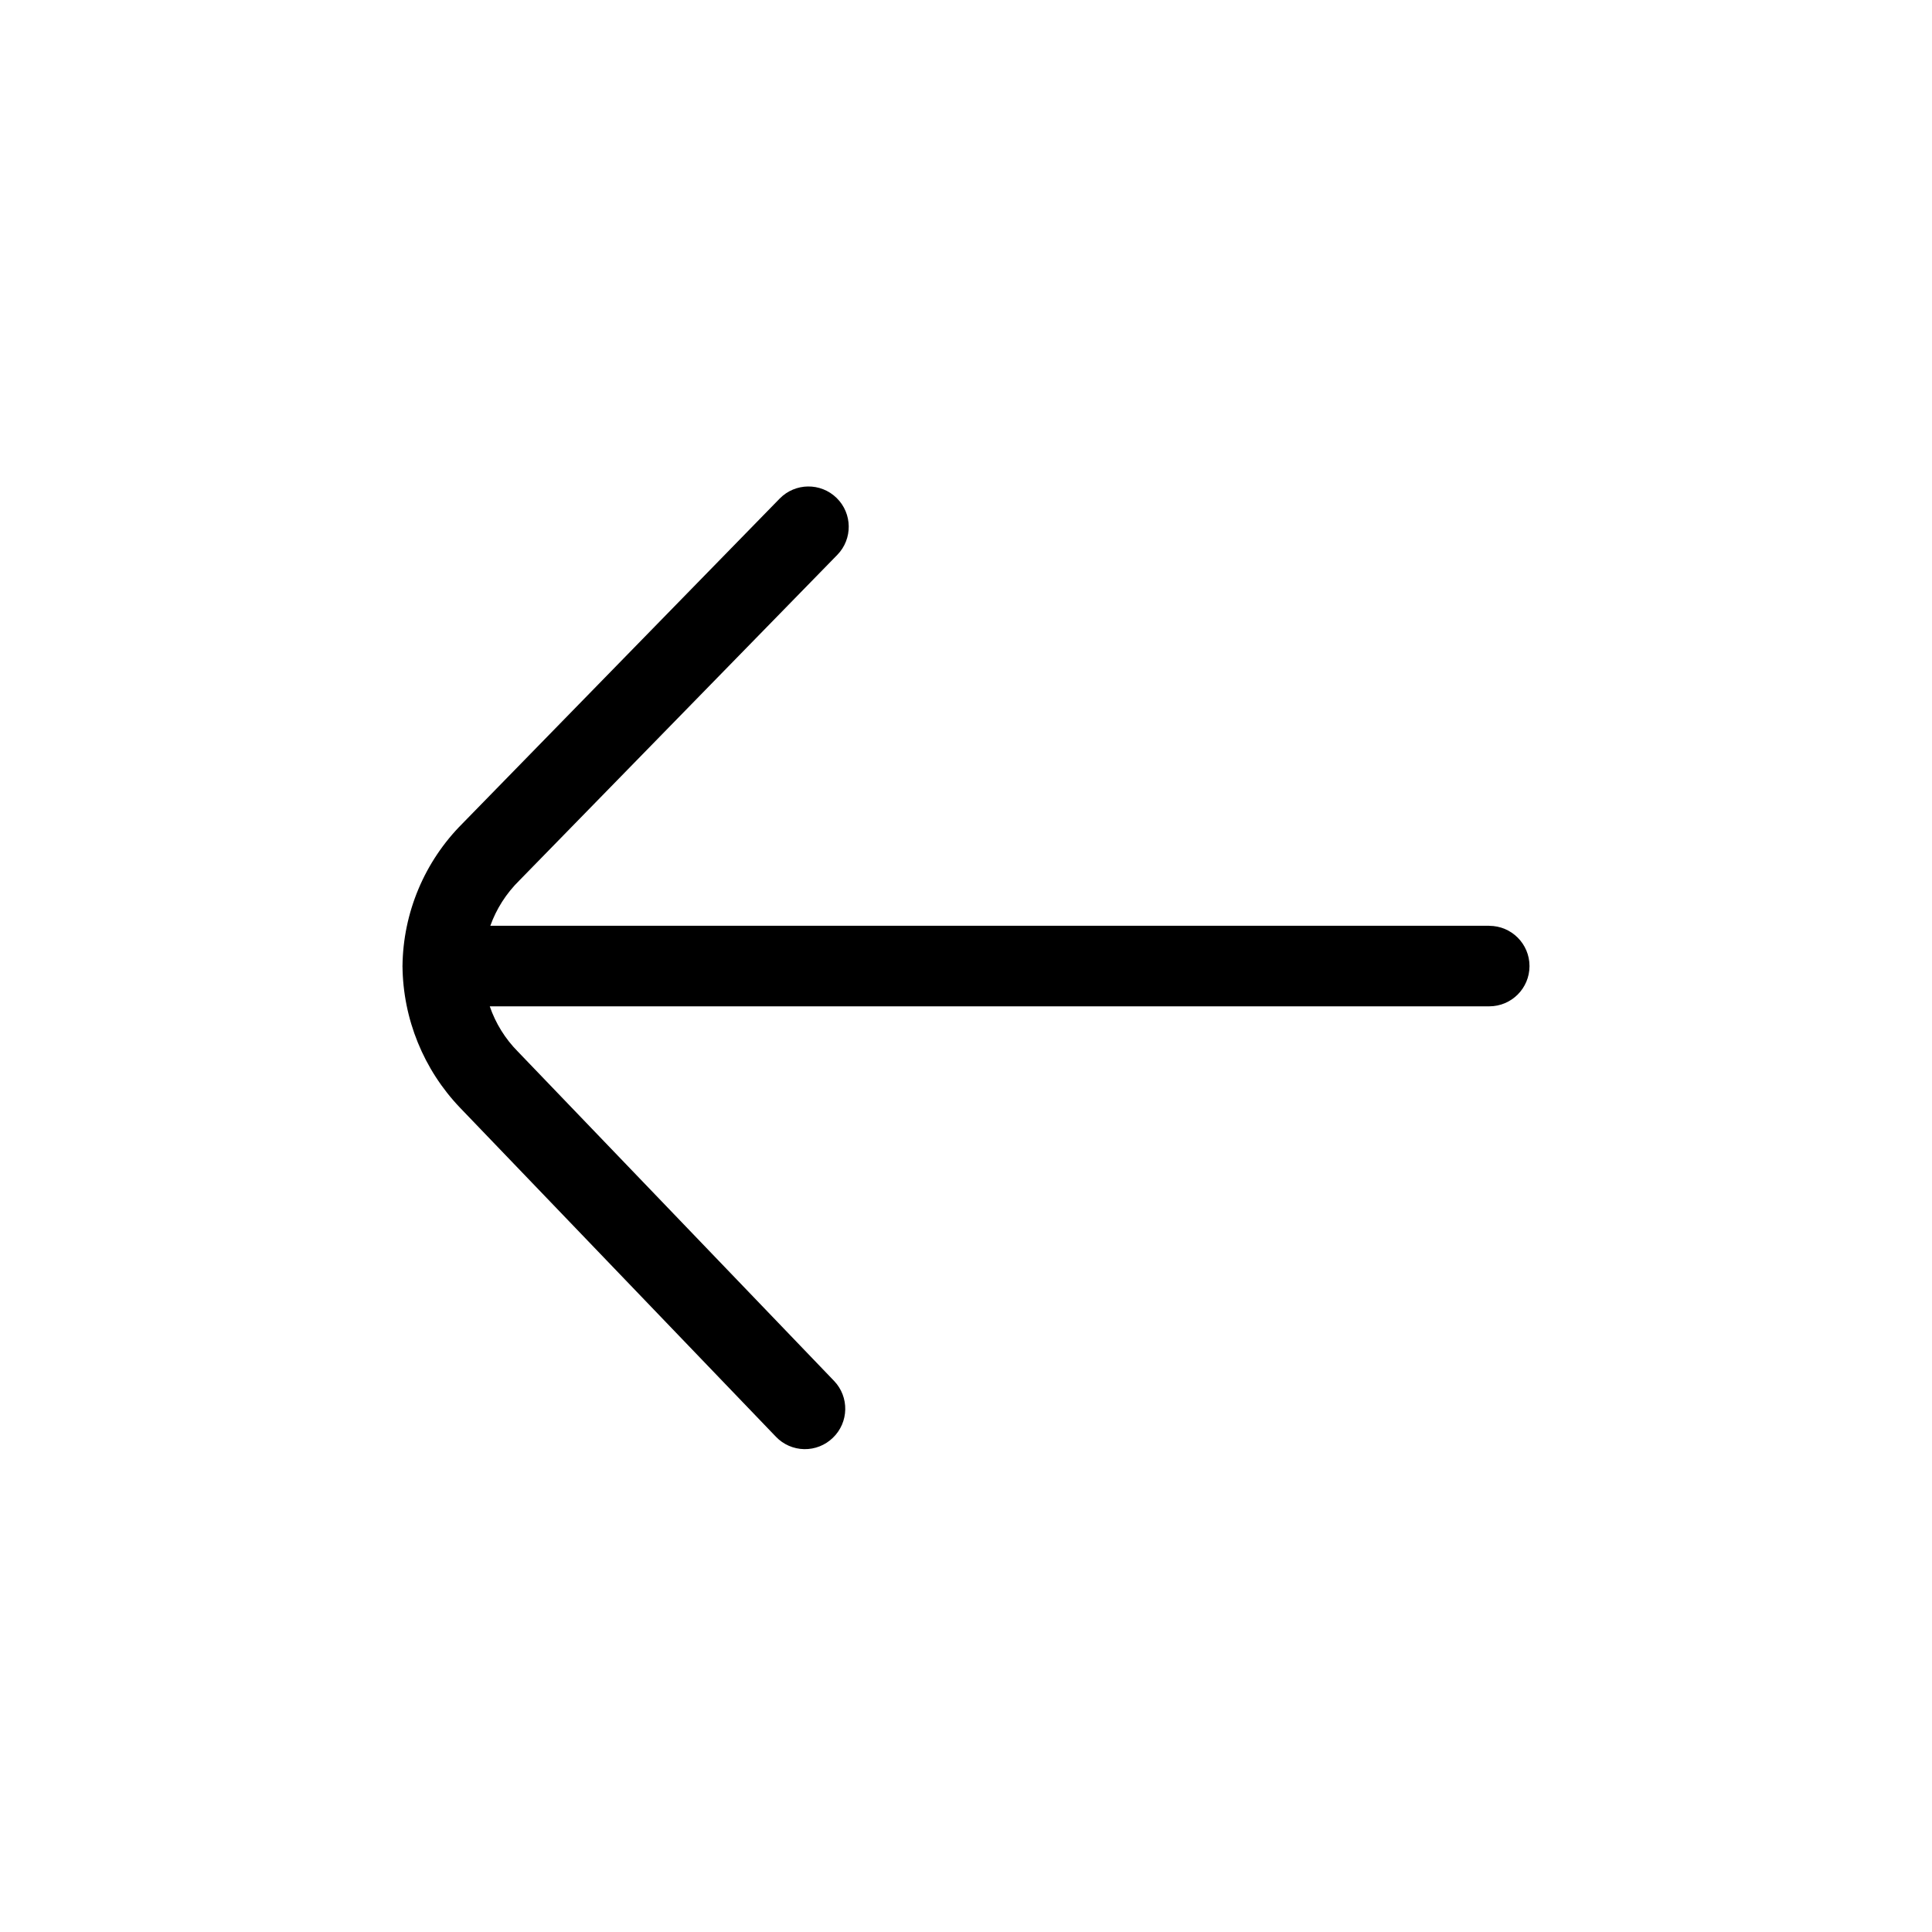
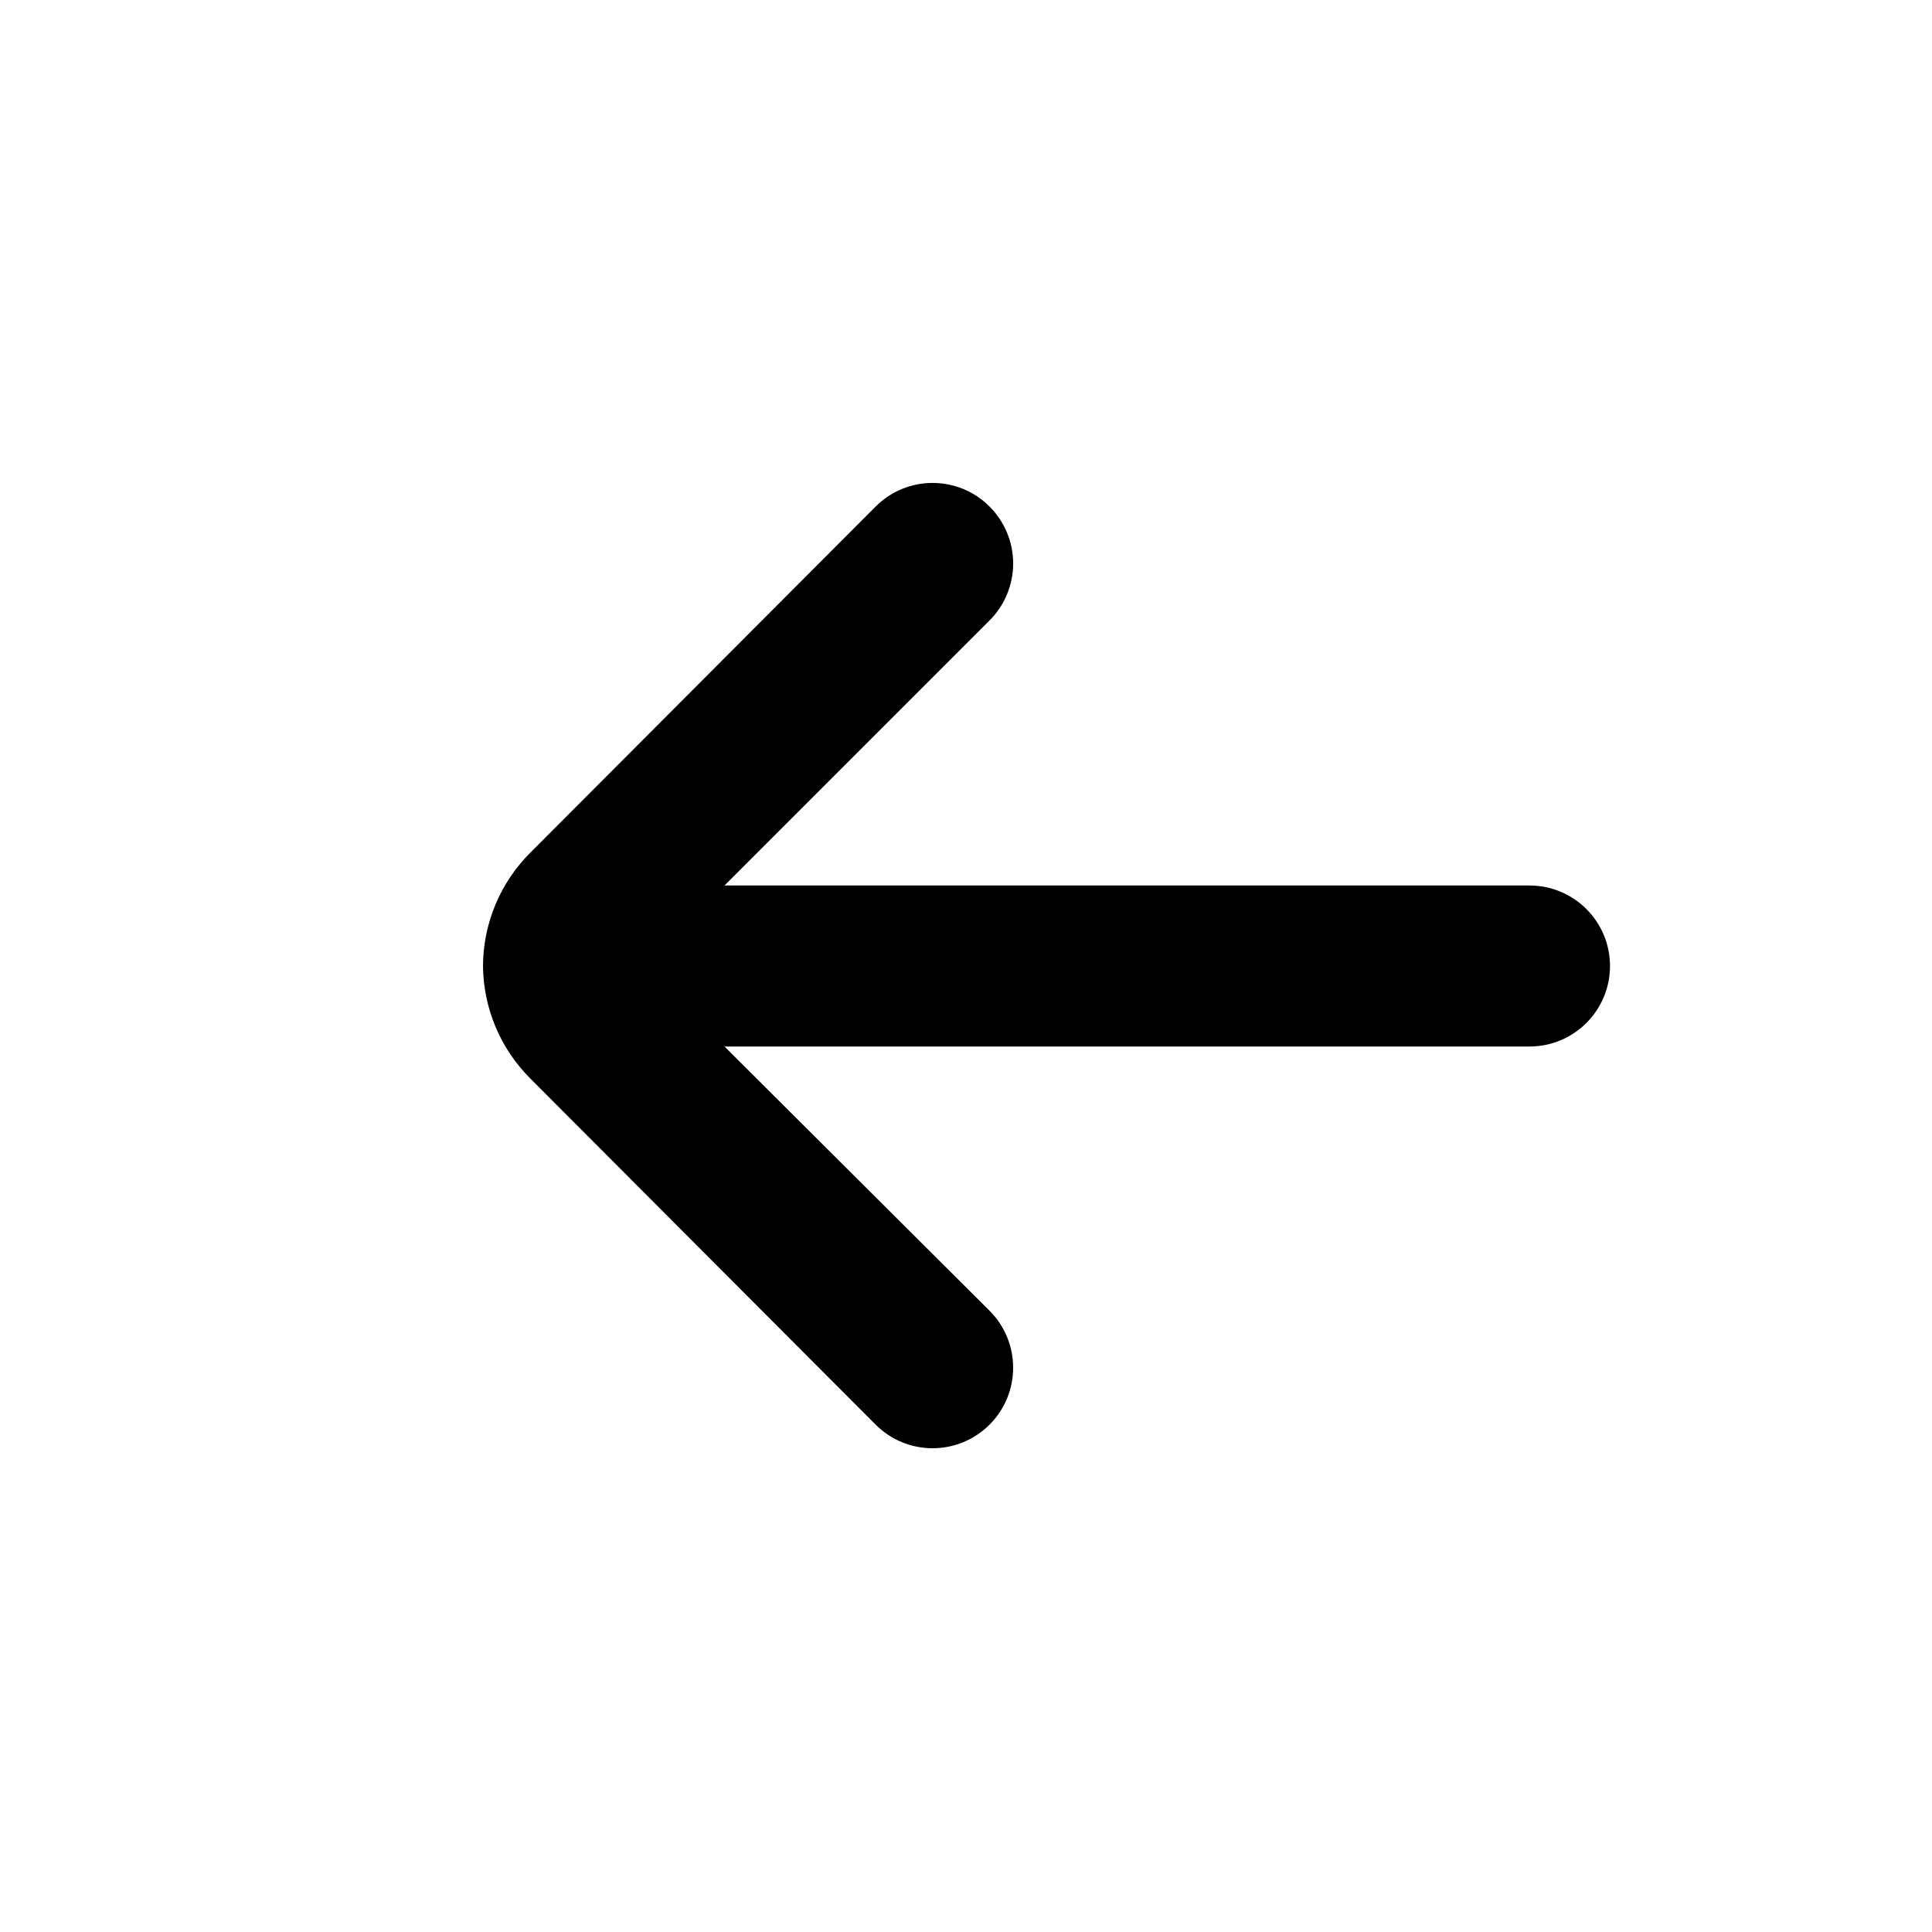
- <svg xmlns="http://www.w3.org/2000/svg" data-name="Layer 1" viewBox="0 0 24 24" fill="currentColor">
-   <path d="M5 12c-.002.017-.001-.013 0 0Zm13.5-.5H6.091c.074-.206.195-.4.362-.564l3.948-4.043a.5.5 0 1 0-.716-.699l-3.941 4.037A2.541 2.541 0 0 0 5 12.001a2.58 2.58 0 0 0 .716 1.761l3.923 4.086a.498.498 0 0 0 .707.013.5.5 0 0 0 .015-.707l-3.928-4.091a1.48 1.48 0 0 1-.349-.562H18.5a.5.5 0 0 0 0-1Z" />
+ <svg xmlns="http://www.w3.org/2000/svg" id="Outline" viewBox="0 0 24 24" width="512" height="512">
+   <path d="M19,11H9l3.29-3.29a1,1,0,0,0,0-1.42,1,1,0,0,0-1.41,0l-4.29,4.3A2,2,0,0,0,6,12H6a2,2,0,0,0,.59,1.4l4.29,4.3a1,1,0,1,0,1.41-1.42L9,13H19a1,1,0,0,0,0-2Z" />
</svg>
